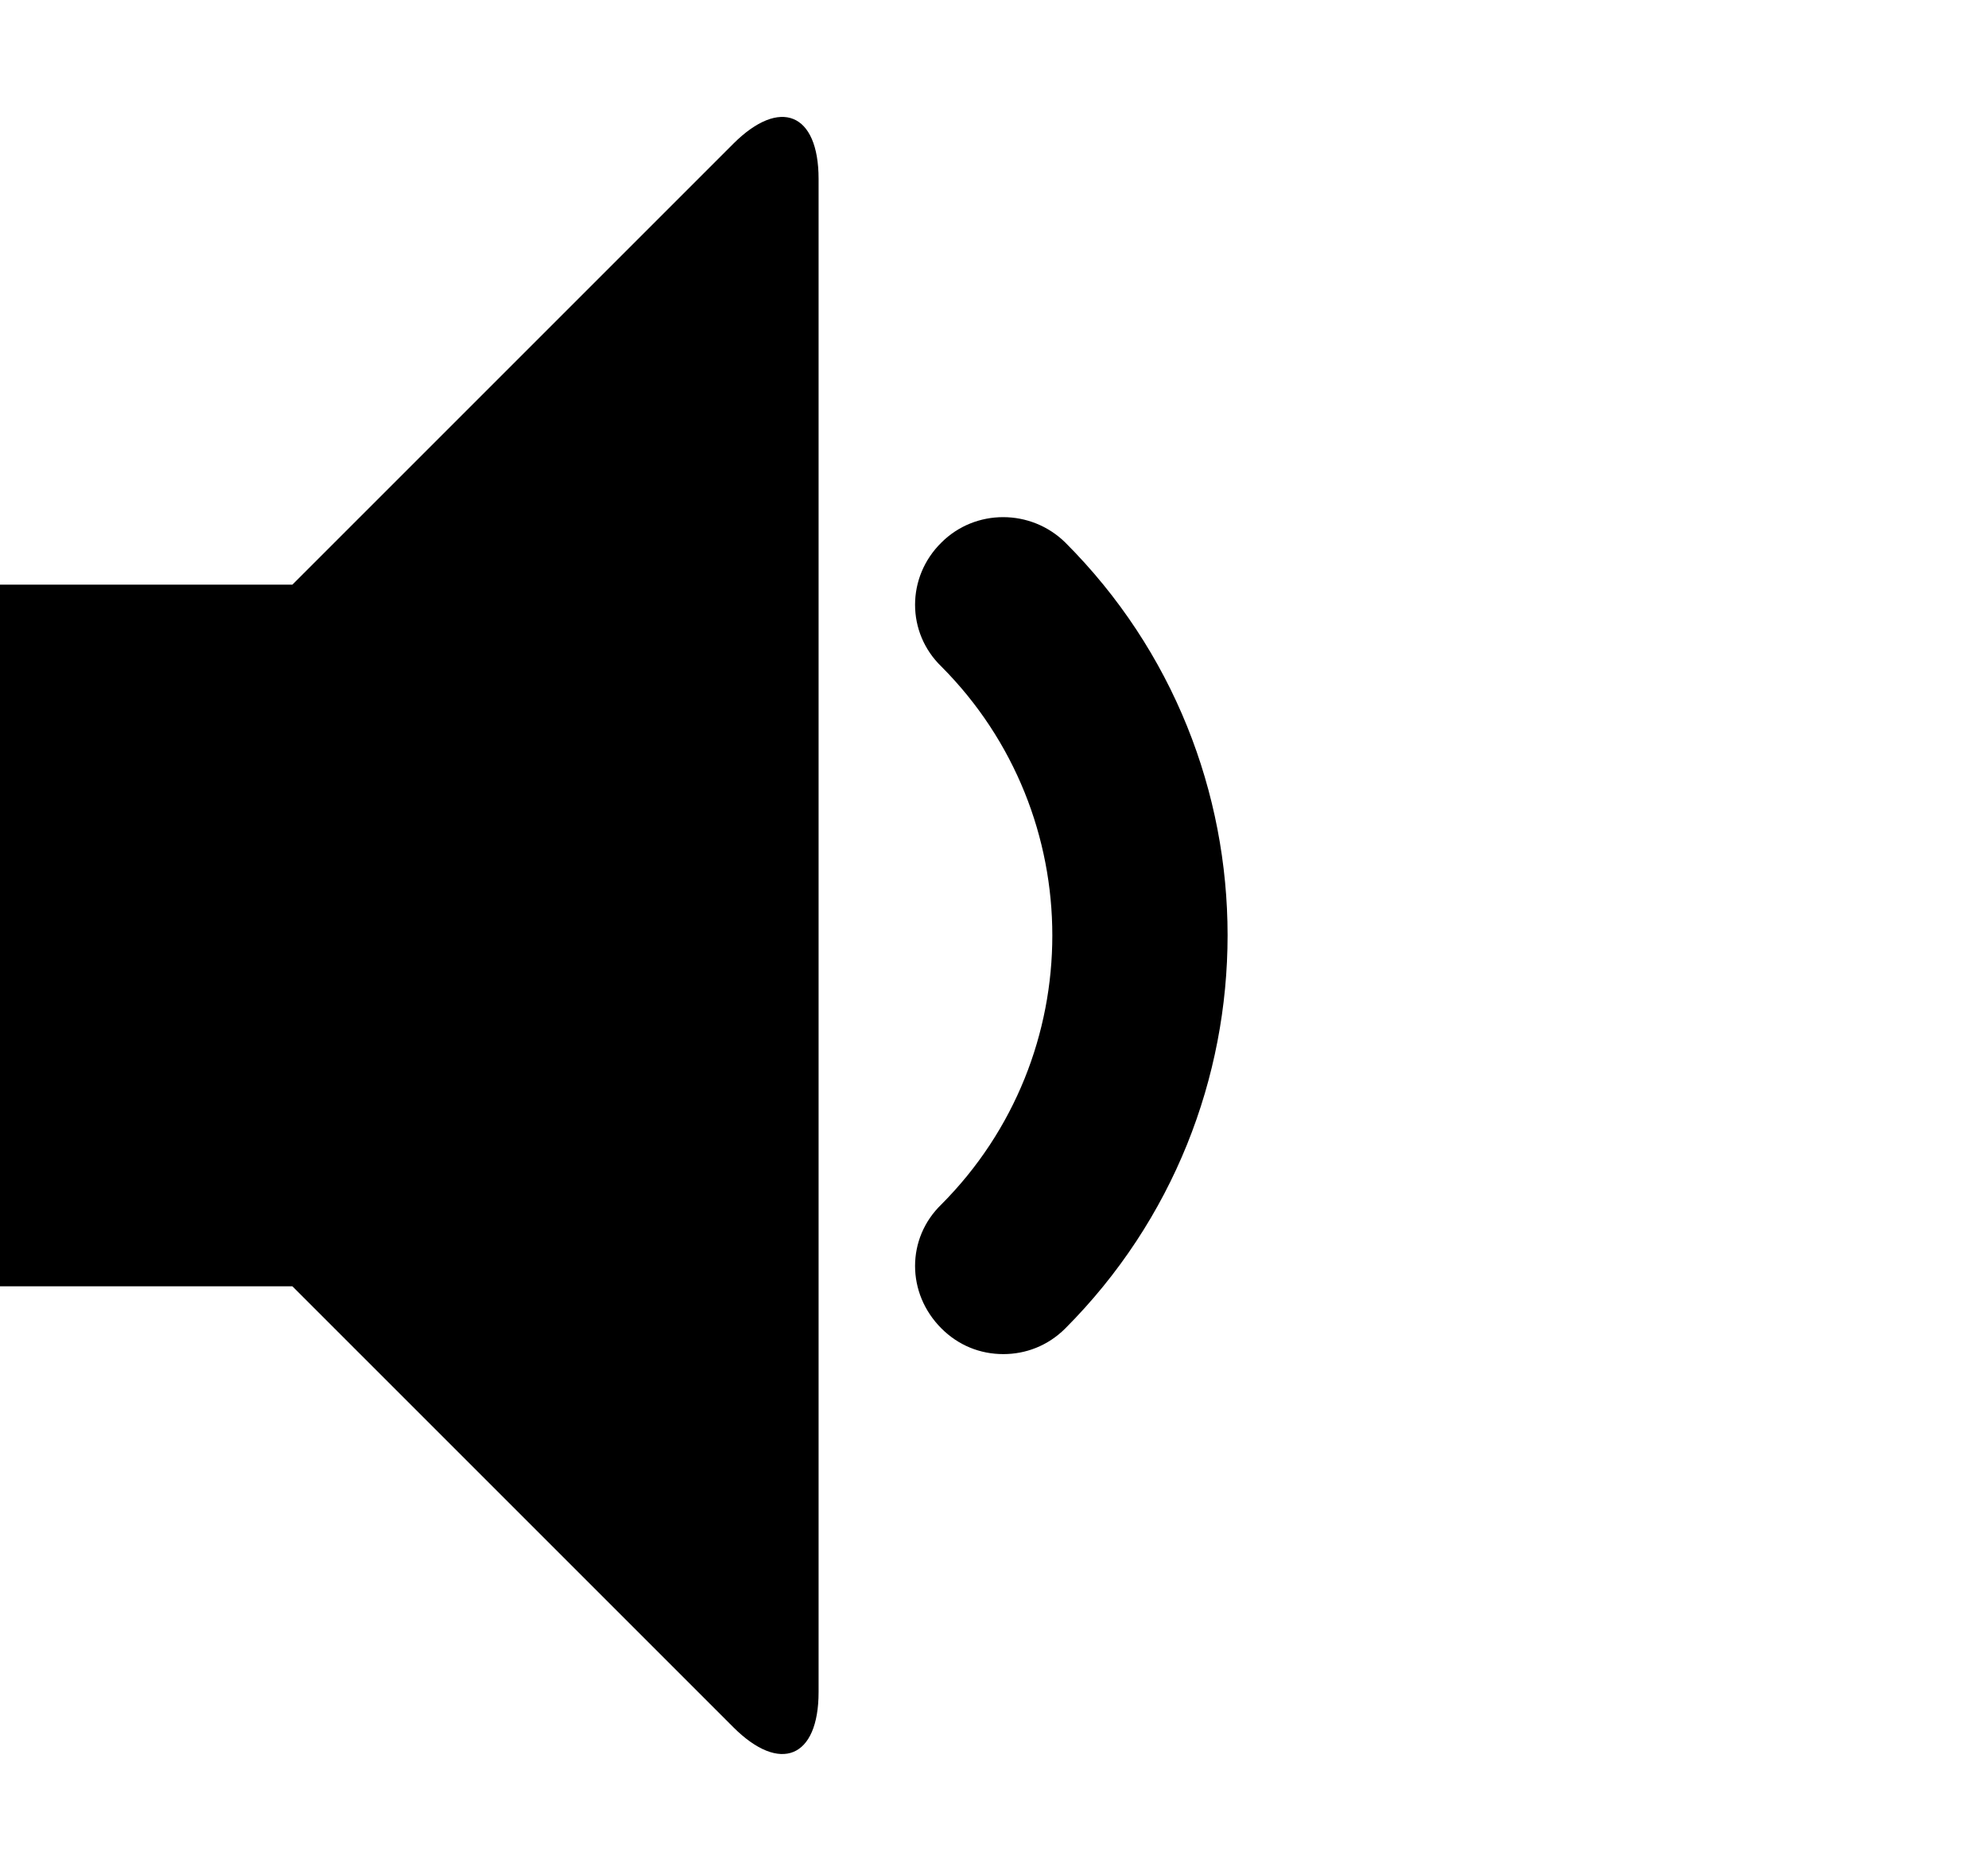
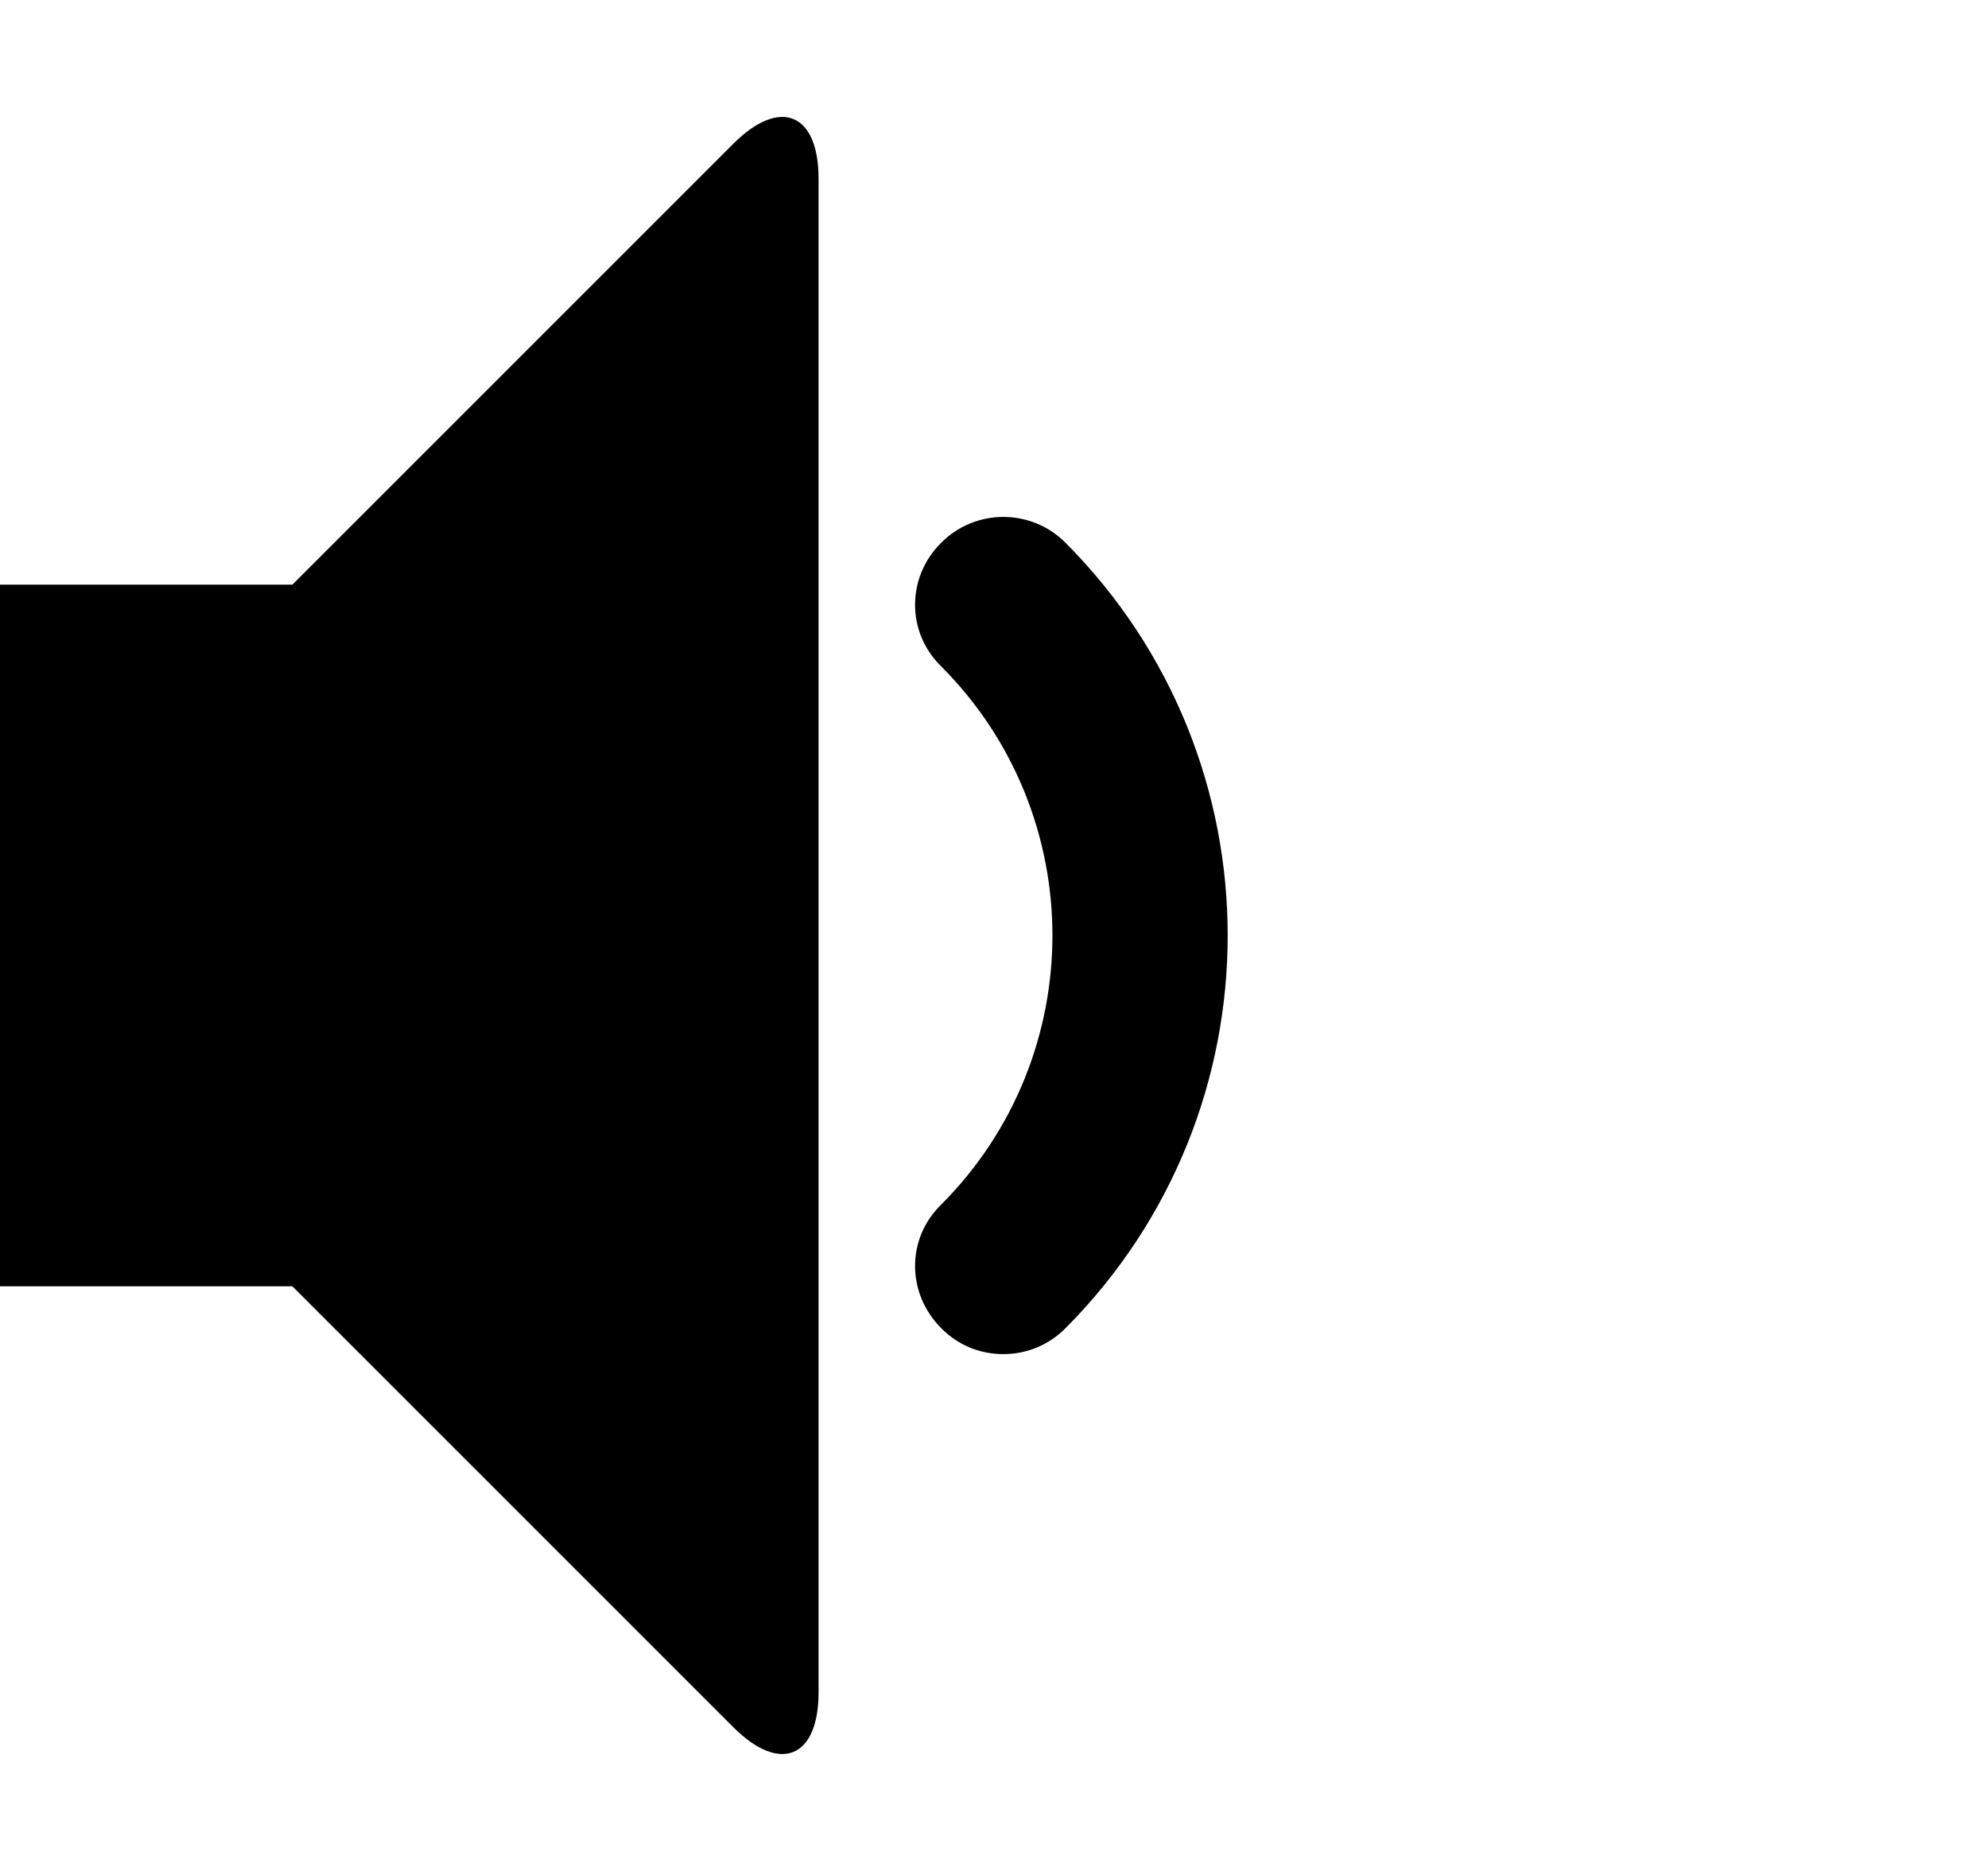
<svg xmlns="http://www.w3.org/2000/svg" width="34" height="32" viewBox="0 0 34 32">
-   <path d="M17.16 23.16c-.4 0-.77-.15-1.06-.44-.6-.6-.6-1.54 0-2.12 2.53-2.54 2.53-6.66 0-9.2-.6-.58-.6-1.53 0-2.12.58-.58 1.53-.58 2.12 0 3.7 3.7 3.7 9.73 0 13.44-.3.3-.68.44-1.06.44zm-4.62-20.7c.8-.8 1.46-.53 1.46.6v25.88c0 1.13-.66 1.4-1.46.6L5 22H0V10h5l7.54-7.54z" />
+   <path d="M17.16 23.16c-.4 0-.77-.15-1.06-.44-.6-.6-.6-1.54 0-2.12a6.52 6.52 0 0 0 0-9.2c-.6-.58-.6-1.53 0-2.12a1.5 1.5 0 0 1 2.12 0 9.52 9.52 0 0 1 0 13.44c-.3.3-.68.44-1.06.44zm-4.62-20.7c.8-.8 1.46-.53 1.46.6v25.88c0 1.13-.66 1.4-1.46.6L5 22H0V10h5l7.54-7.54z" />
</svg>
